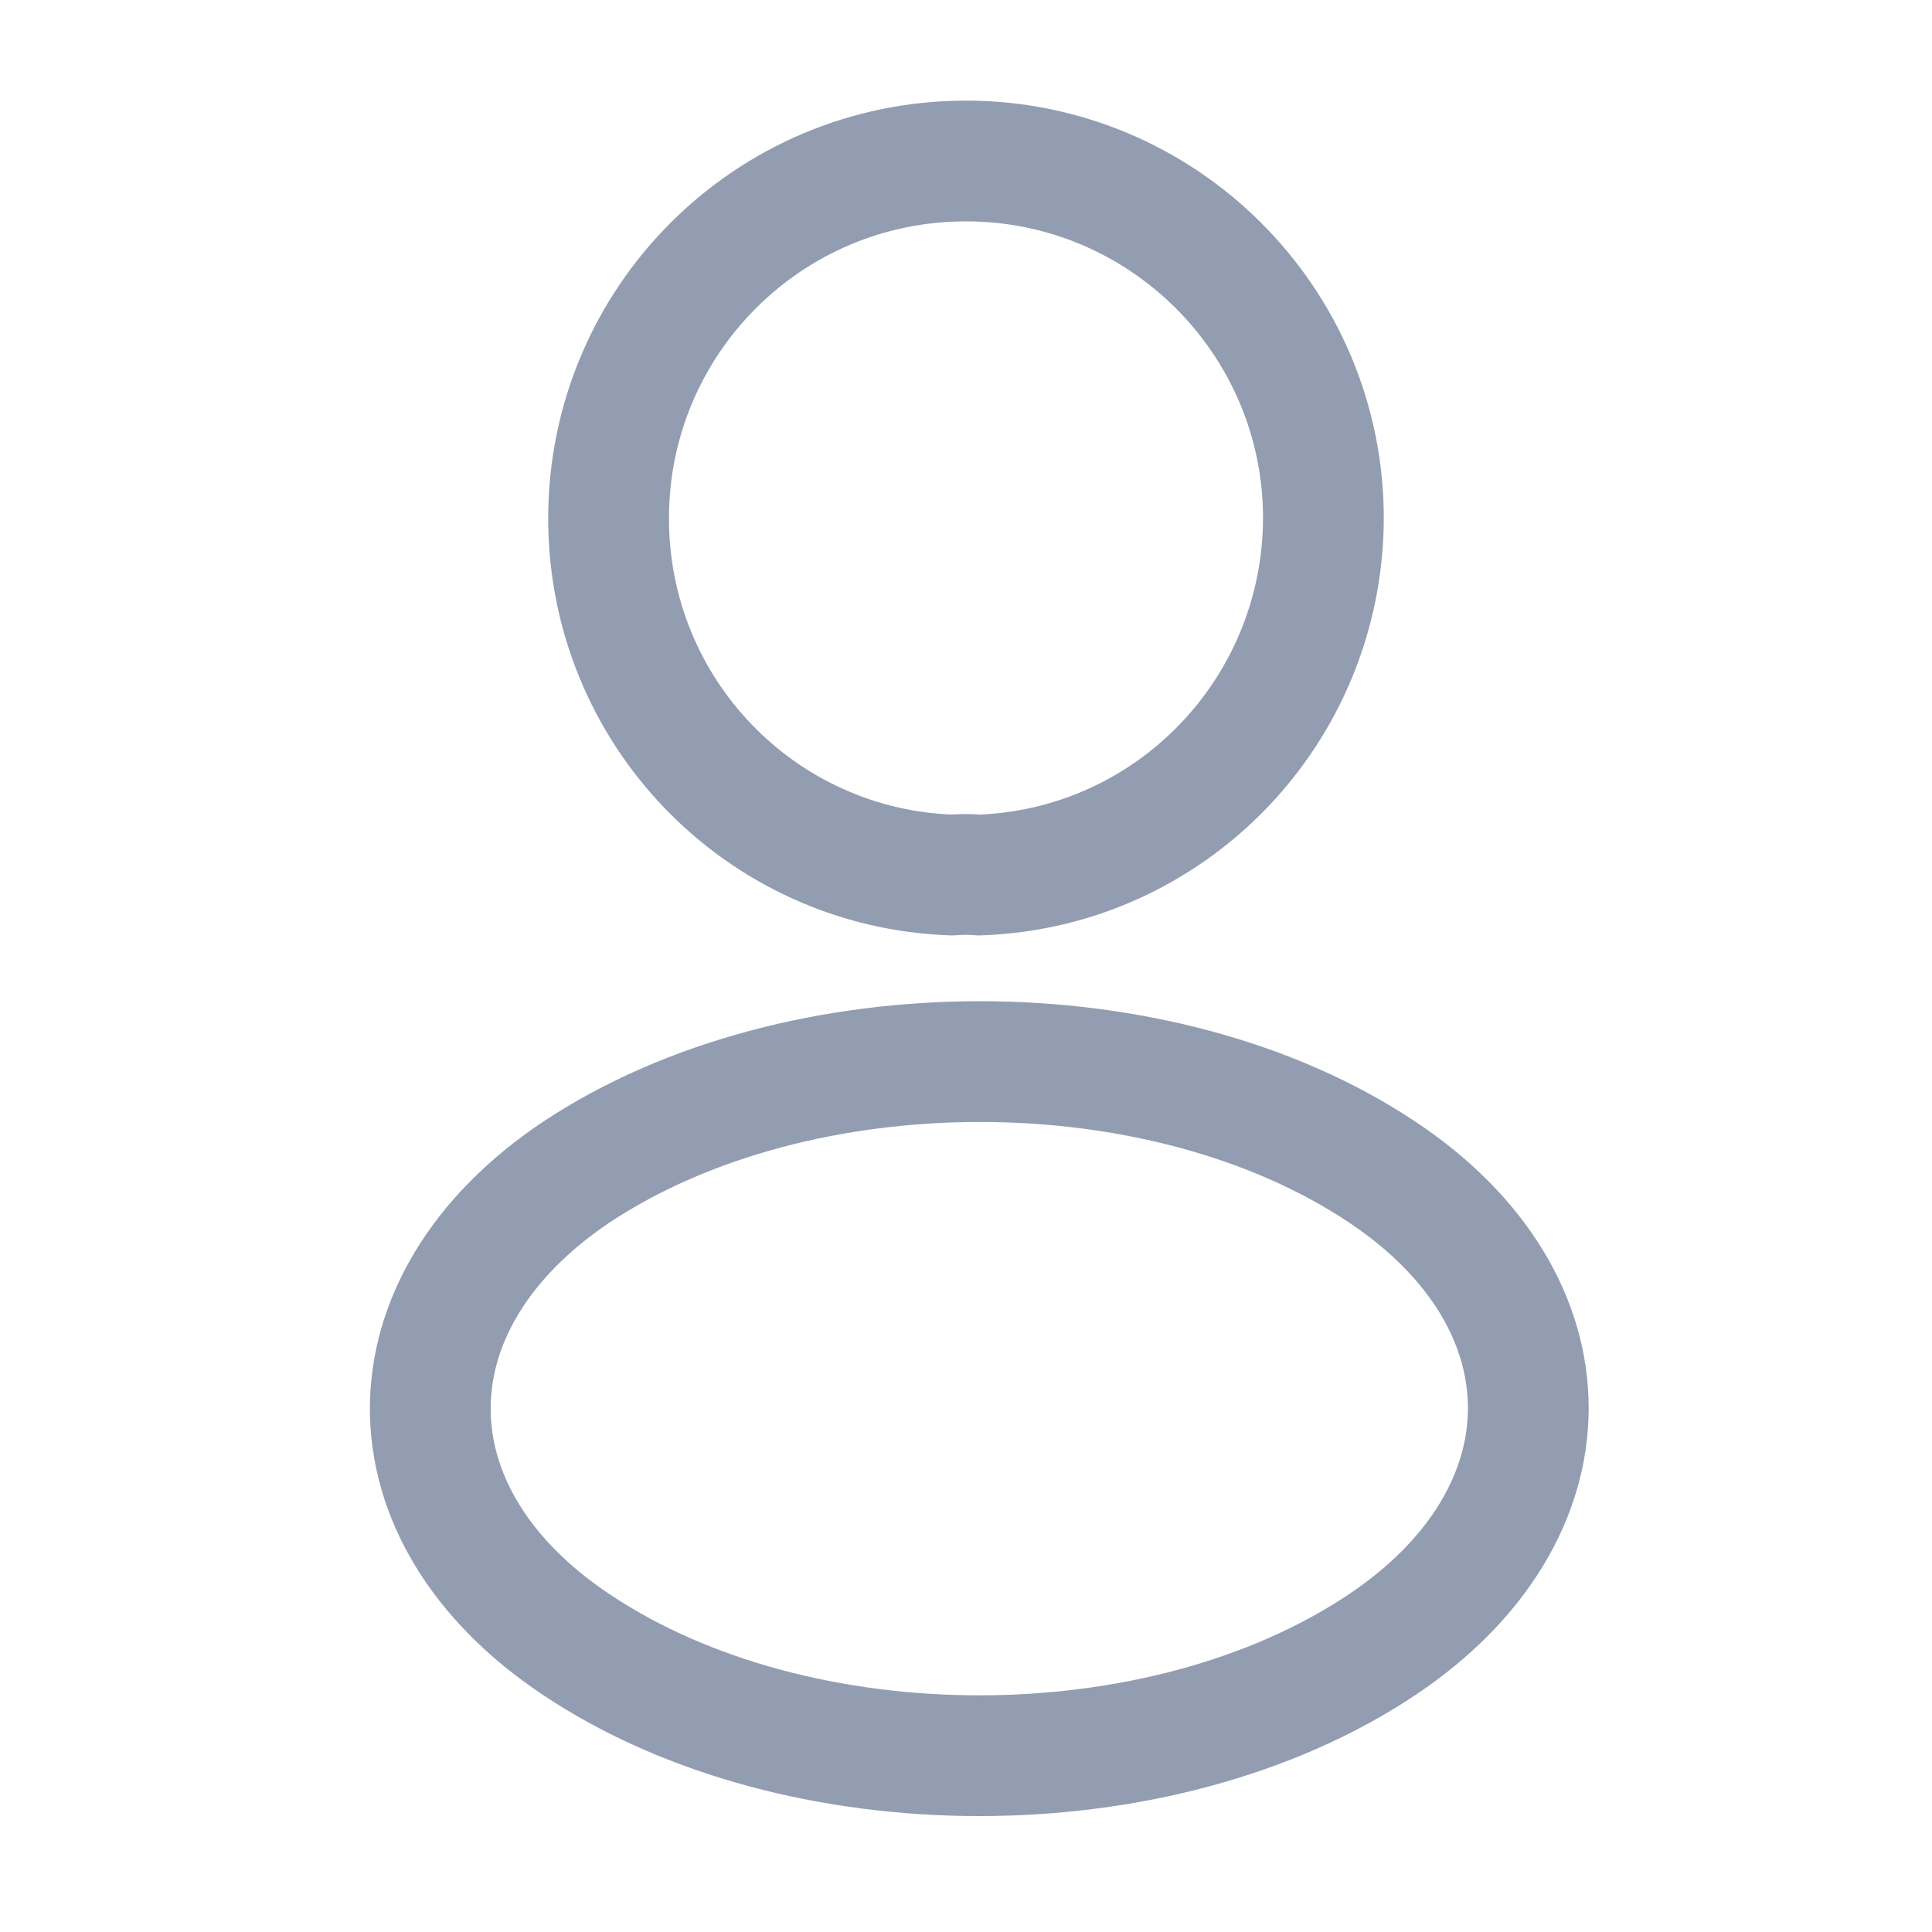
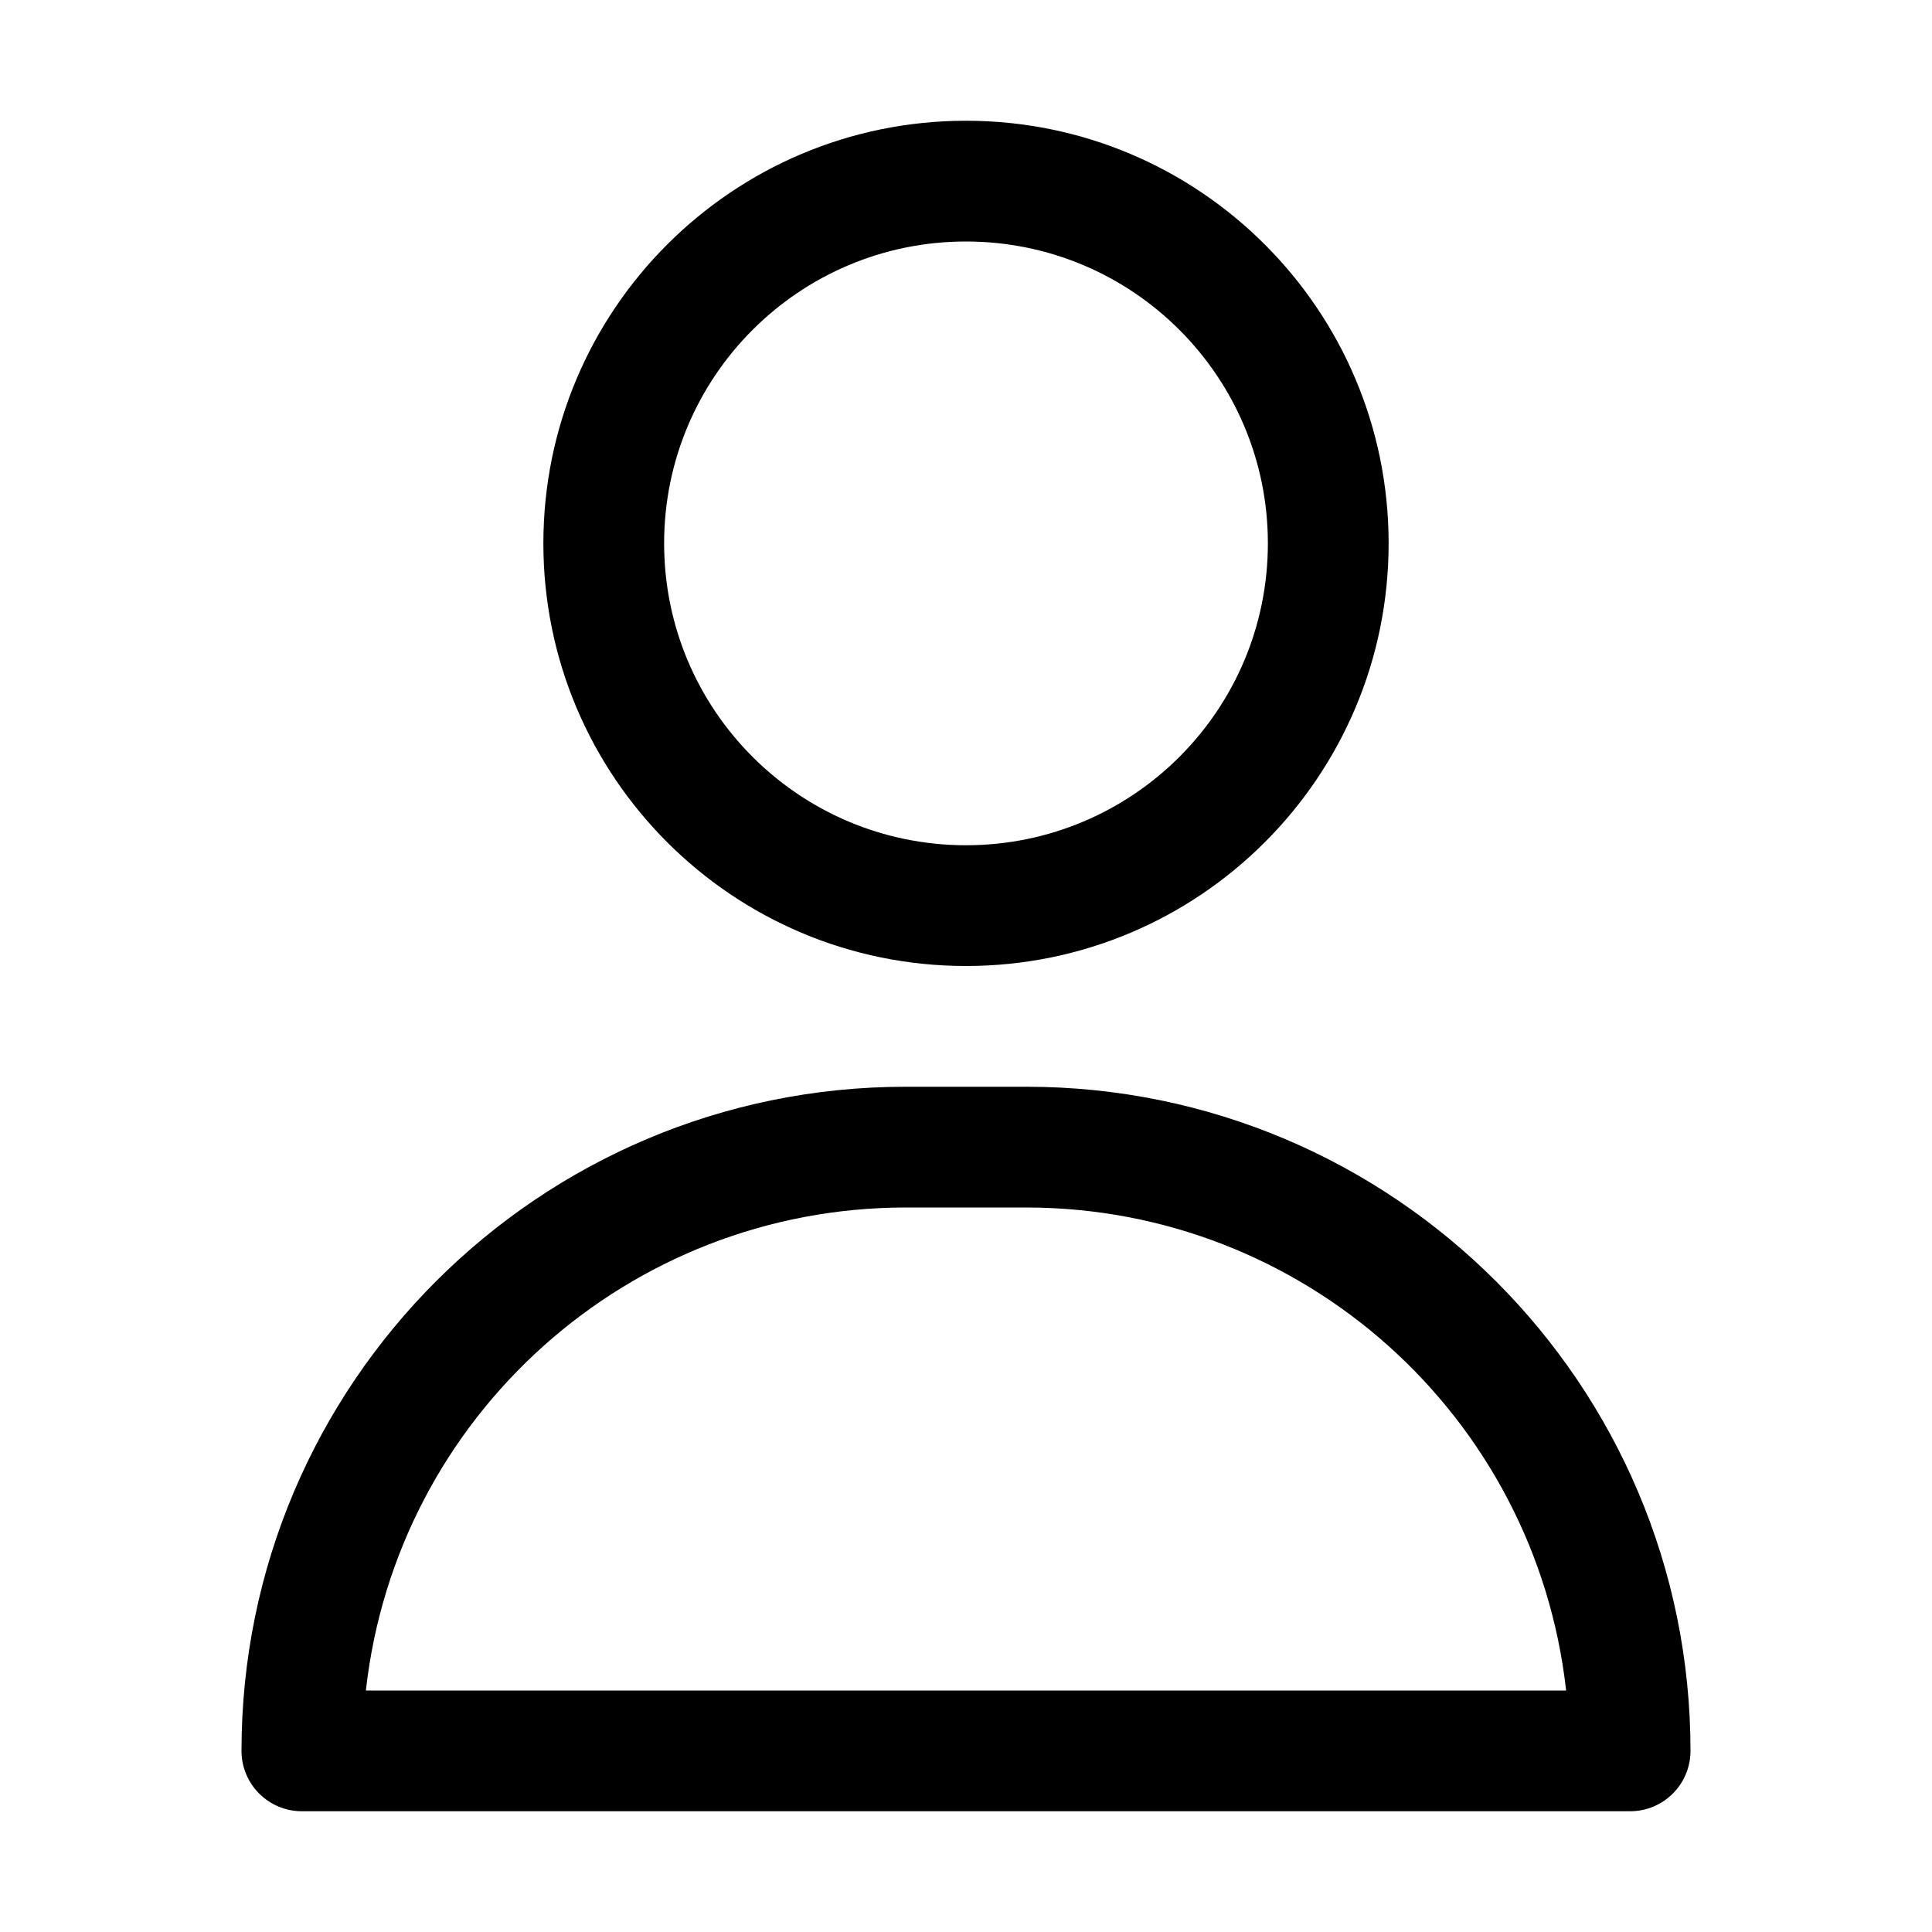
- <svg xmlns="http://www.w3.org/2000/svg" width="24" height="24" viewBox="0 0 24 24" fill="none">
-   <path d="M12.16 10.87C12.06 10.86 11.94 10.86 11.83 10.87C9.45 10.79 7.56 8.84 7.56 6.44C7.56 3.99 9.54 2 12 2C14.45 2 16.44 3.99 16.44 6.44C16.43 8.84 14.54 10.79 12.16 10.87Z" stroke="#929DB1" stroke-width="1.5" stroke-linecap="round" stroke-linejoin="round" />
-   <path d="M7.16 14.56C4.74 16.18 4.74 18.82 7.16 20.43C9.91 22.27 14.42 22.27 17.17 20.43C19.59 18.81 19.59 16.17 17.17 14.56C14.43 12.73 9.92 12.73 7.16 14.56Z" stroke="#929DB1" stroke-width="1.5" stroke-linecap="round" stroke-linejoin="round" />
+ <svg xmlns="http://www.w3.org/2000/svg" viewBox="0 0 32 32">
+   <g id="about">
+     <path d="M16,16A7,7,0,1,0,9,9,7,7,0,0,0,16,16ZM16,4a5,5,0,1,1-5,5A5,5,0,0,1,16,4Z" />
+     <path d="M17,18H15A11,11,0,0,0,4,29a1,1,0,0,0,1,1H27a1,1,0,0,0,1-1A11,11,0,0,0,17,18ZM6.06,28A9,9,0,0,1,15,20h2a9,9,0,0,1,8.94,8Z" />
+   </g>
</svg>
